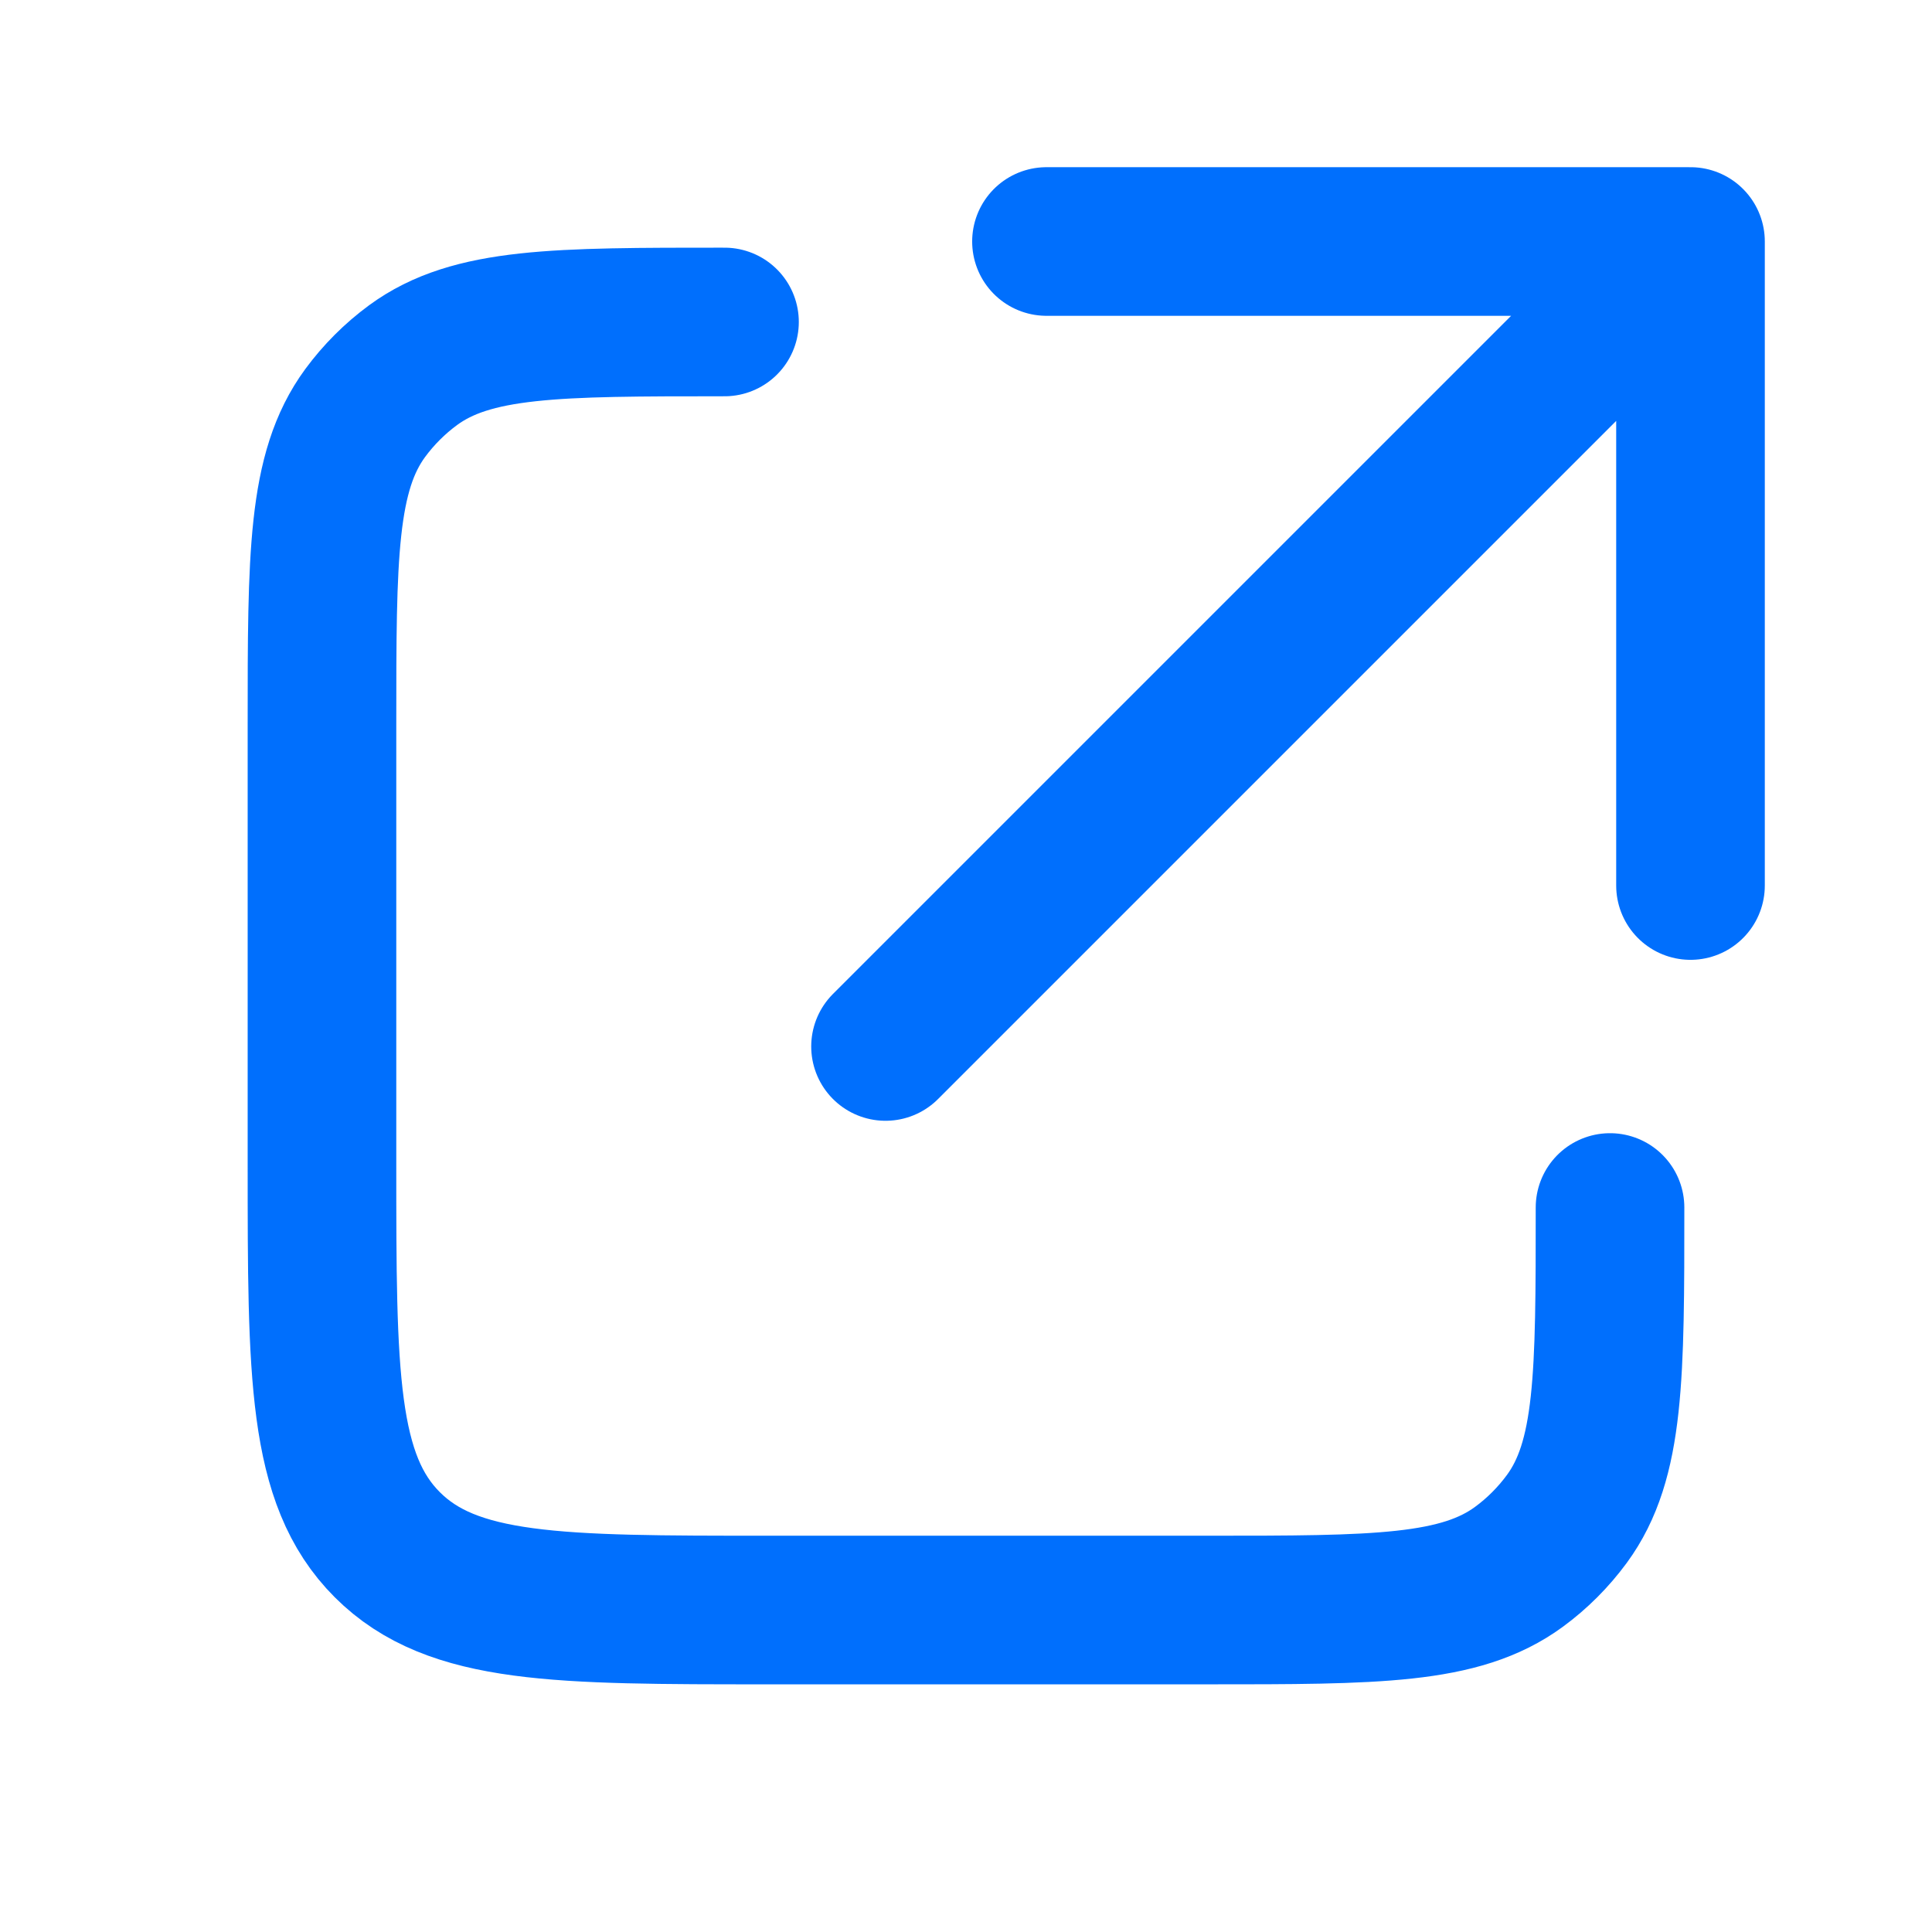
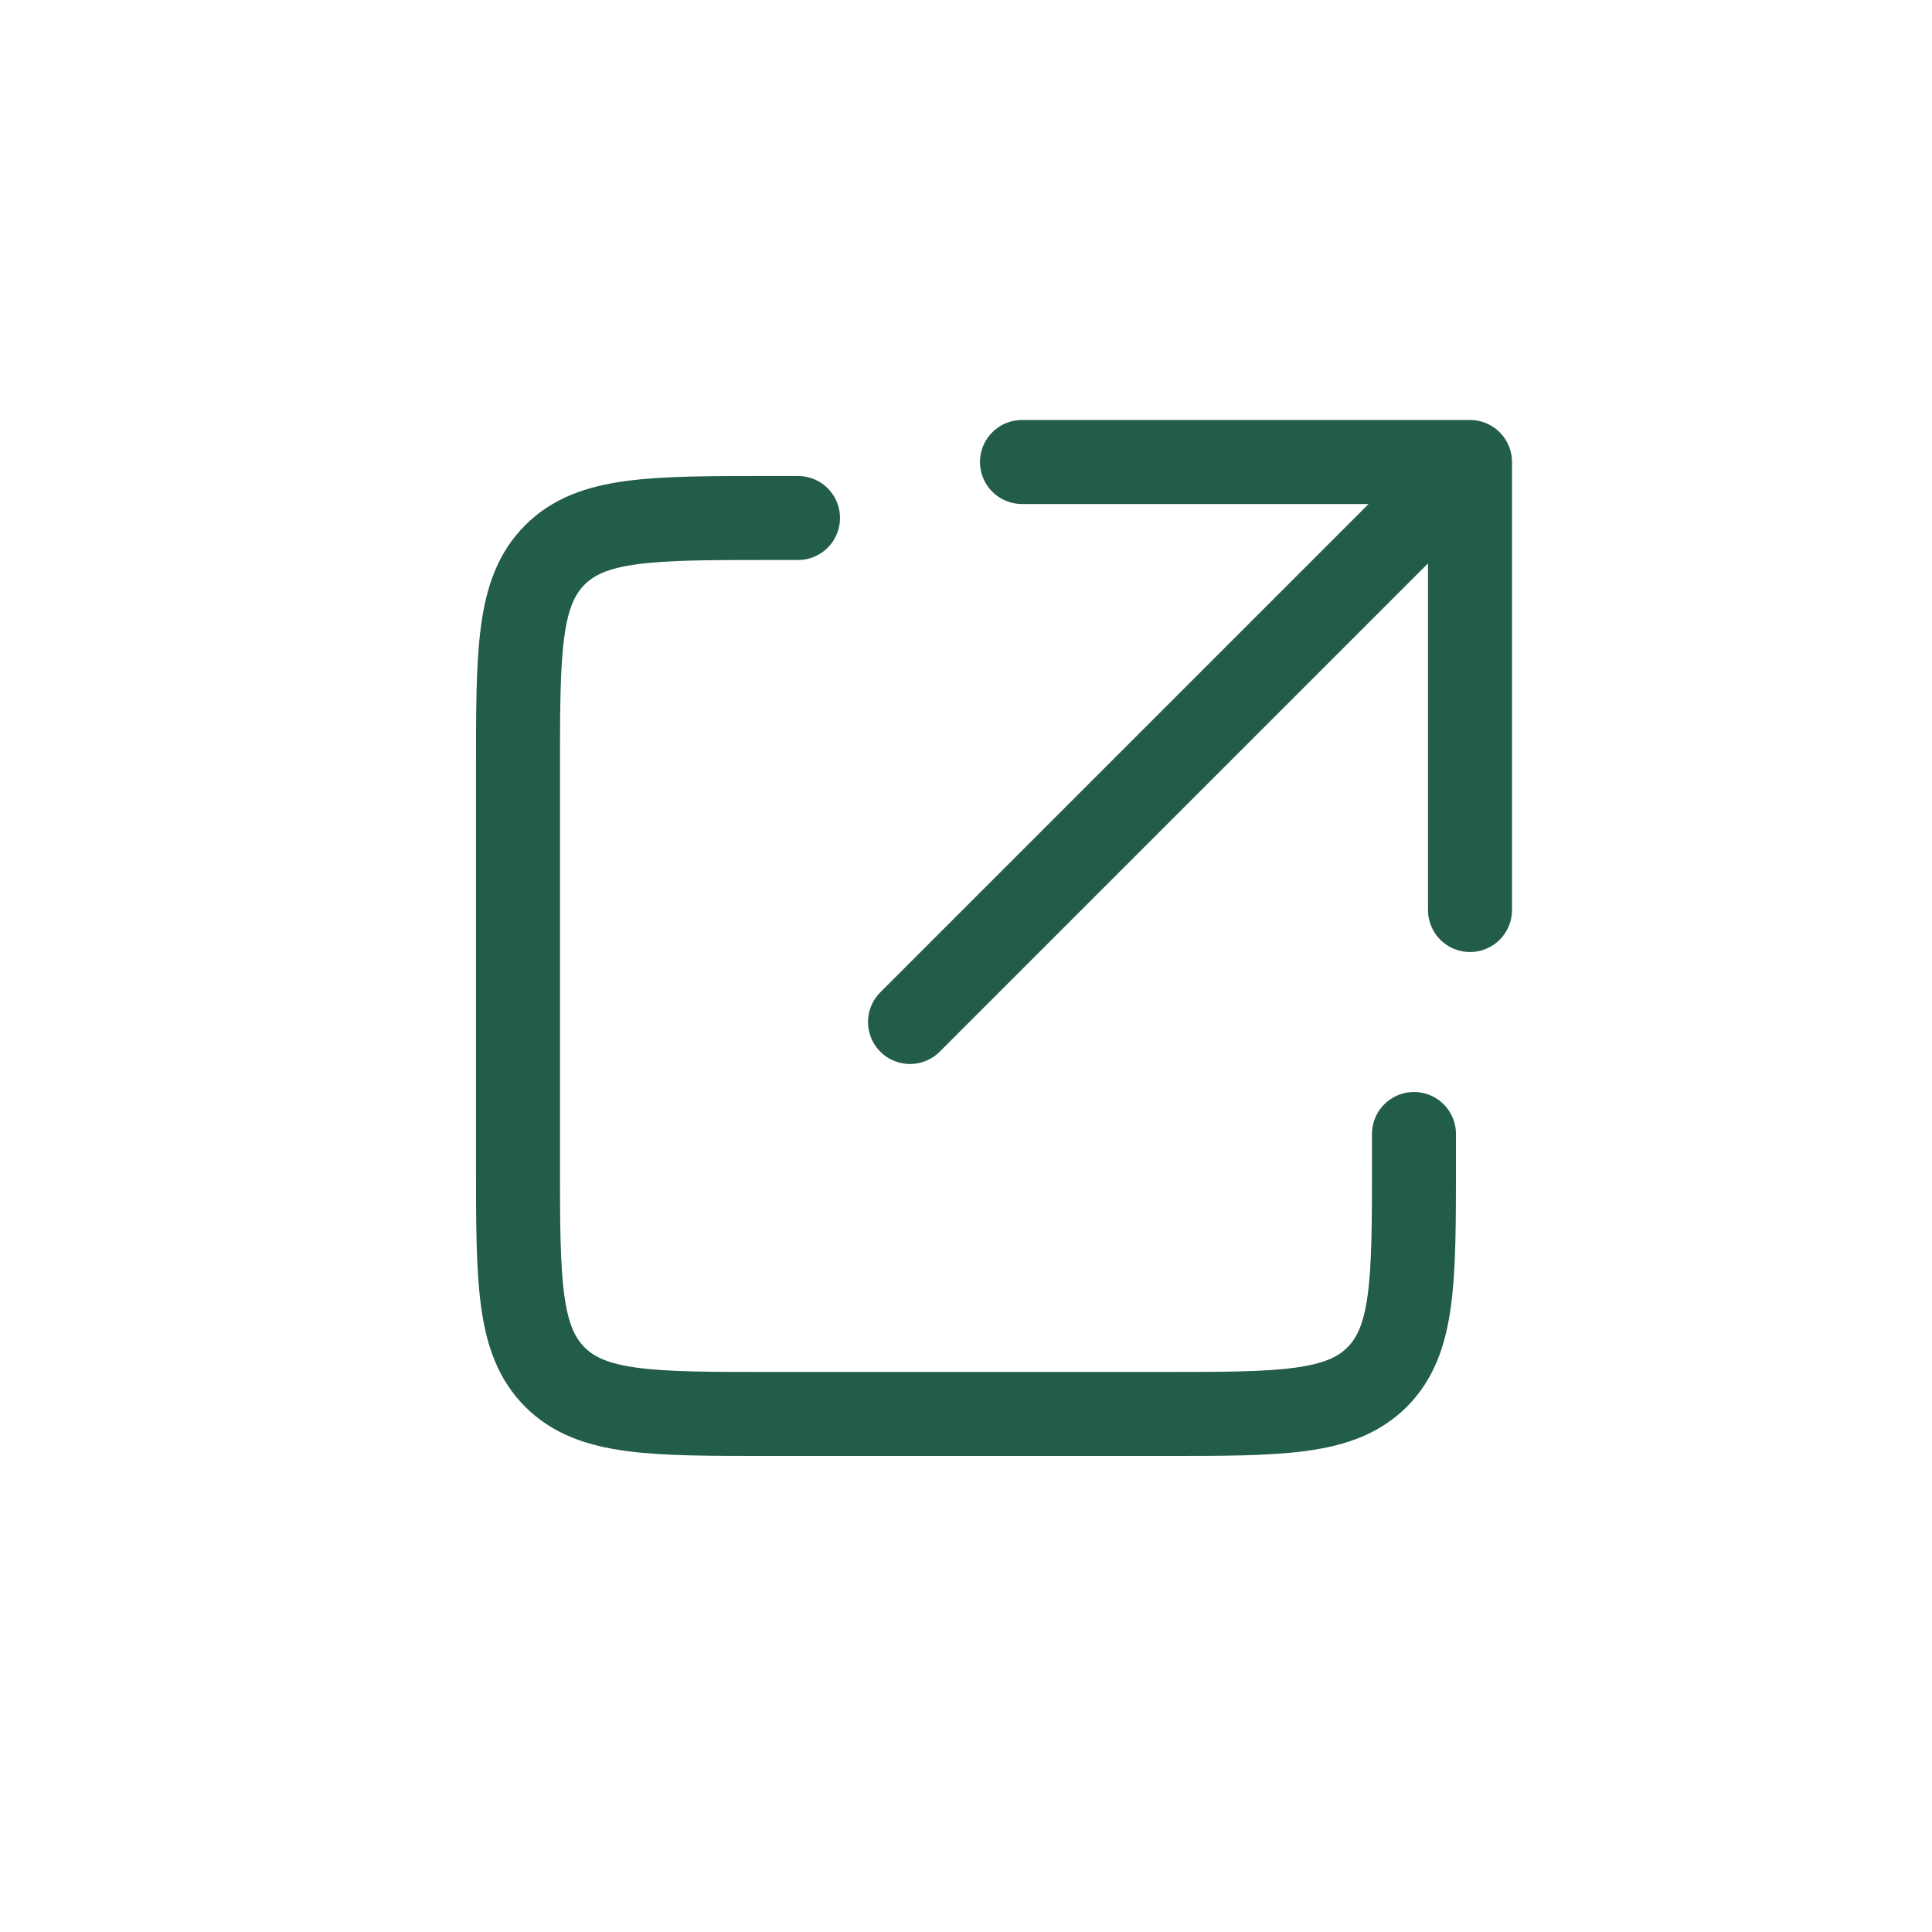
- <svg xmlns="http://www.w3.org/2000/svg" width="26" height="26" viewBox="0 0 26 26" fill="none">
-   <path d="M14.083 3.25L22.75 3.25M22.75 3.25V11.917M22.75 3.25L11.917 14.083" stroke="#006FFD" stroke-width="2" stroke-linecap="round" stroke-linejoin="round" />
-   <path d="M9.75 4.333V4.333C7.484 4.333 6.351 4.333 5.559 4.914C5.313 5.095 5.095 5.313 4.914 5.559C4.333 6.351 4.333 7.484 4.333 9.75L4.333 15.667C4.333 18.495 4.333 19.909 5.212 20.788C6.091 21.667 7.505 21.667 10.333 21.667L16.25 21.667C18.516 21.667 19.649 21.667 20.441 21.086C20.688 20.905 20.905 20.687 21.086 20.441C21.667 19.649 21.667 18.516 21.667 16.25V16.25" stroke="#006FFD" stroke-width="2" stroke-linecap="round" />
+ <svg xmlns="http://www.w3.org/2000/svg" width="46" height="46" viewBox="0 0 46 46" fill="none">
+   <path d="M24.333 11L35 11M35 11V21.667M35 11L21.667 24.333" stroke="#225C4B" stroke-width="2" stroke-linecap="round" stroke-linejoin="round" />
+   <path d="M19 12.333H18.333C15.505 12.333 14.091 12.333 13.212 13.212C12.333 14.09 12.333 15.505 12.333 18.333L12.333 27.666C12.333 30.495 12.333 31.909 13.212 32.788C14.091 33.666 15.505 33.666 18.333 33.666H27.666C30.495 33.666 31.909 33.666 32.788 32.788C33.666 31.909 33.666 30.495 33.666 27.666V27" stroke="#225C4B" stroke-width="2" stroke-linecap="round" />
</svg>
